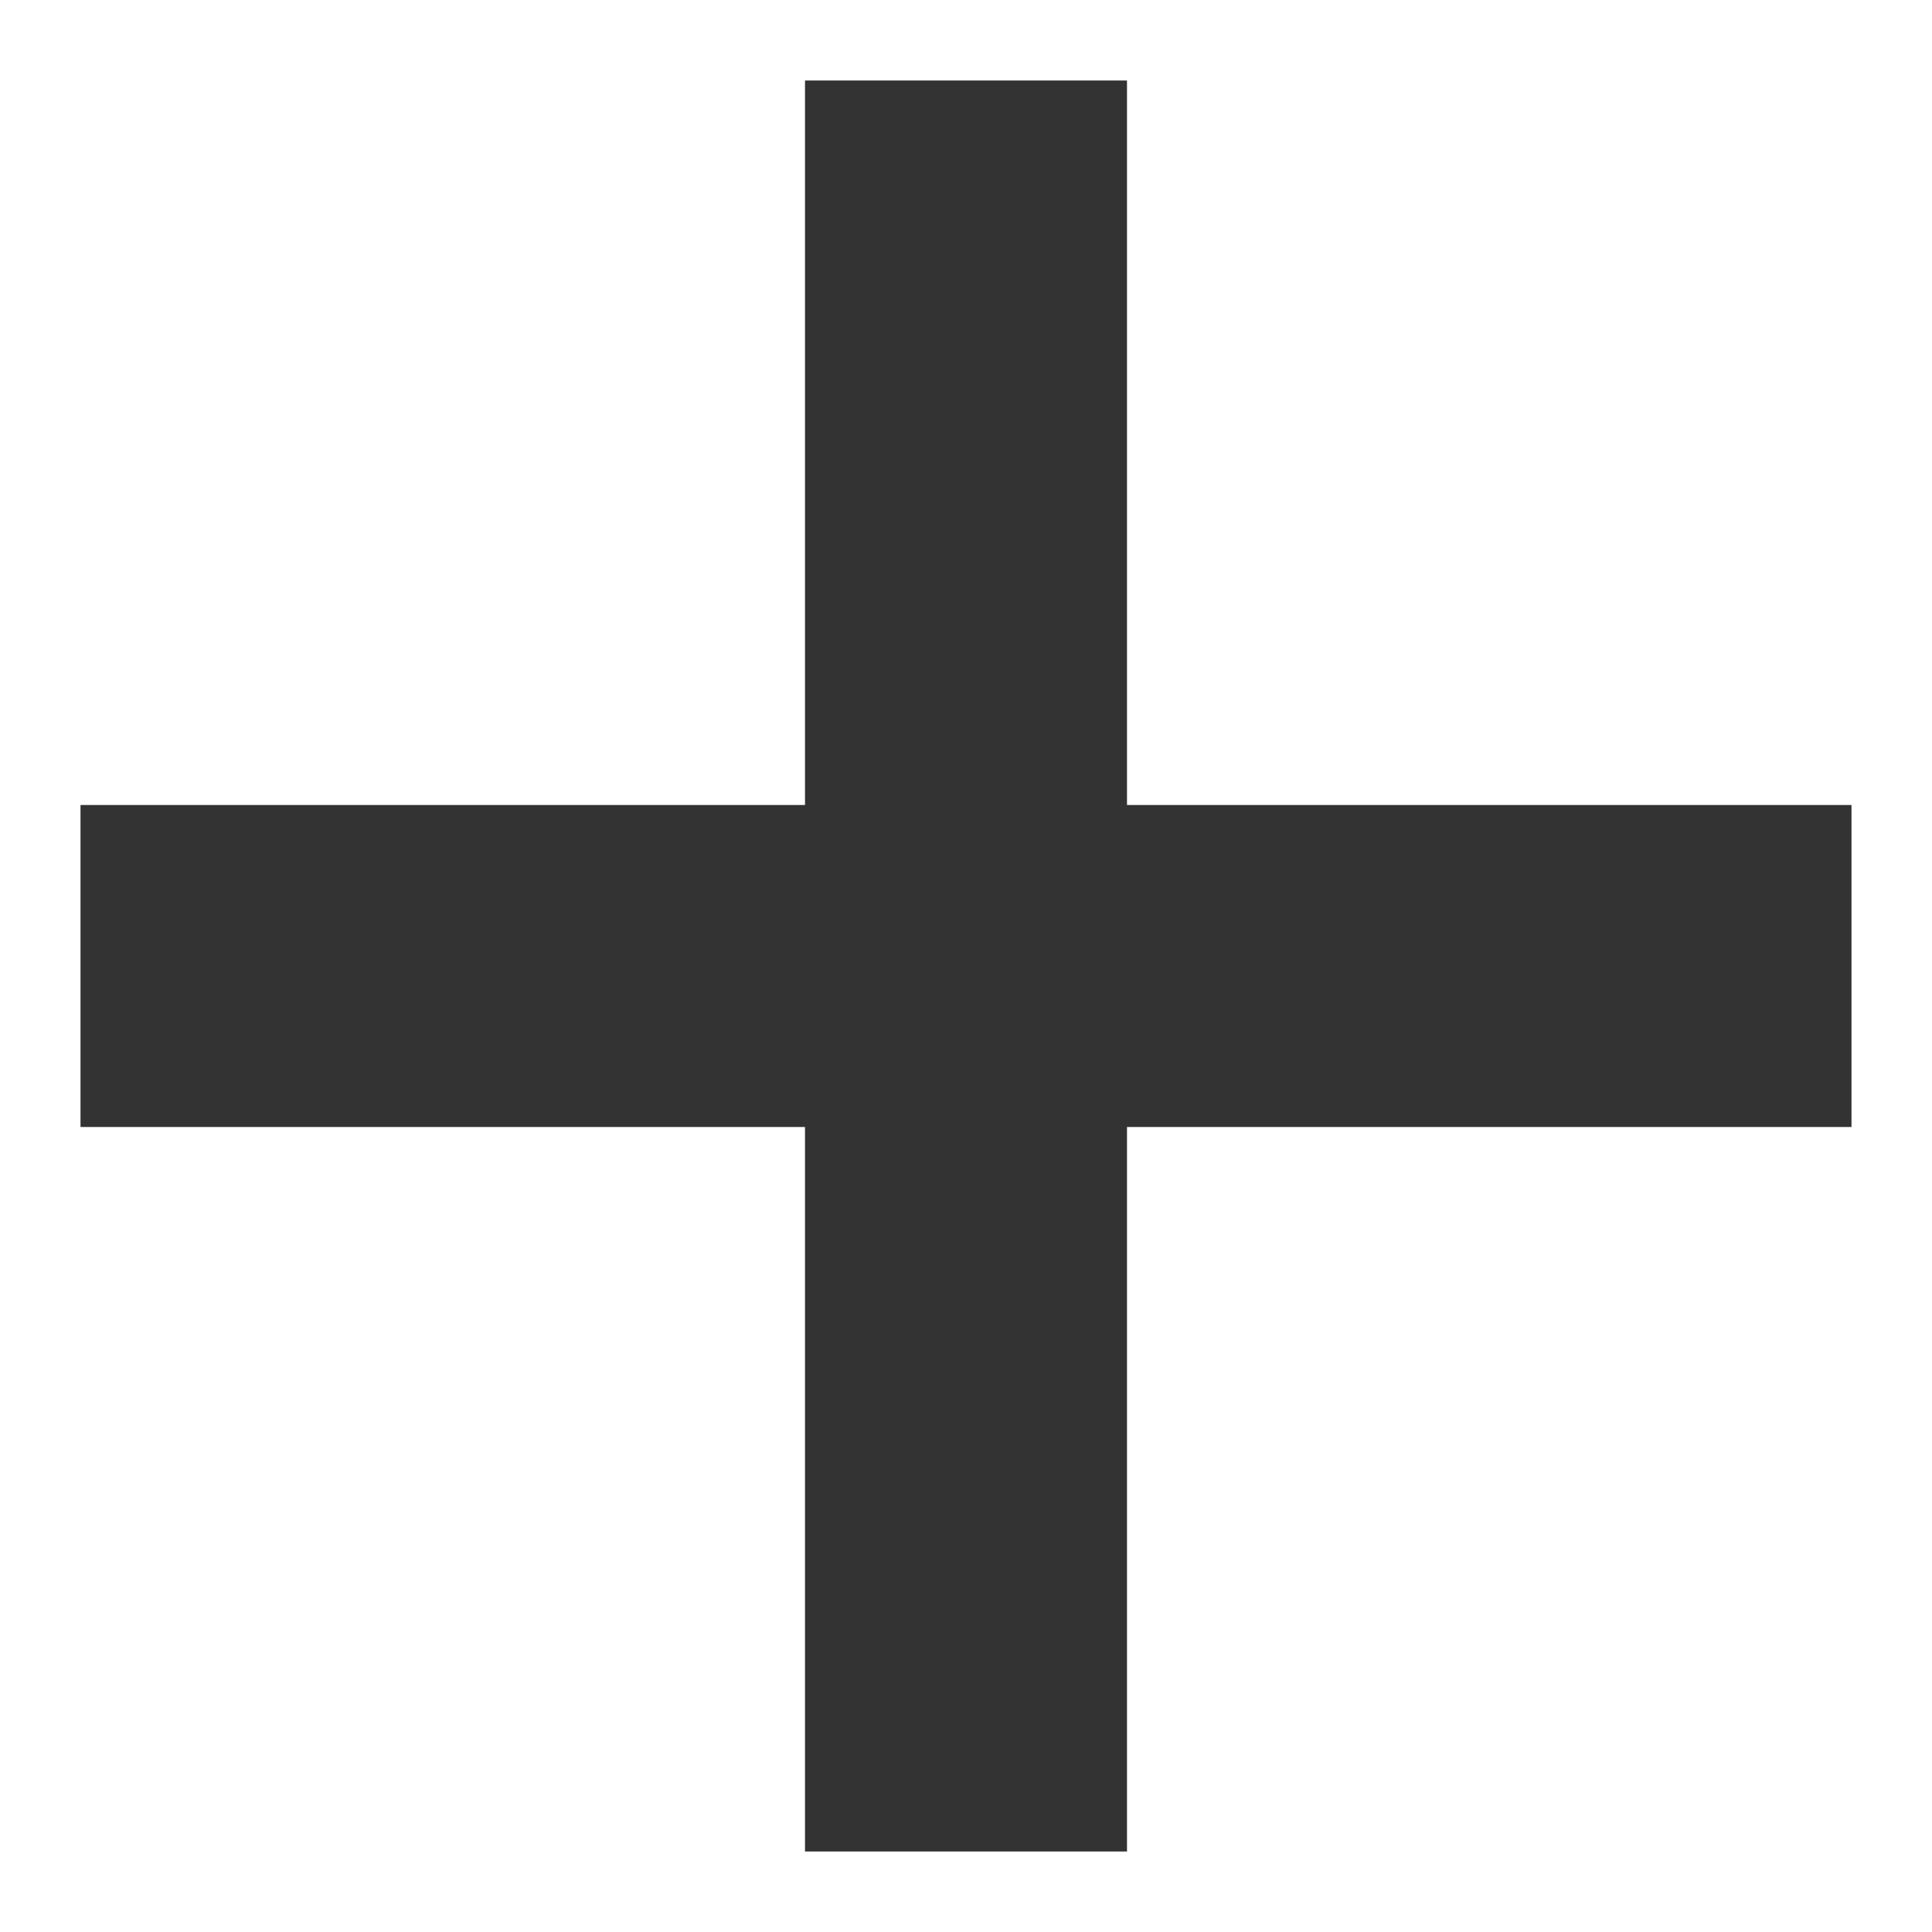
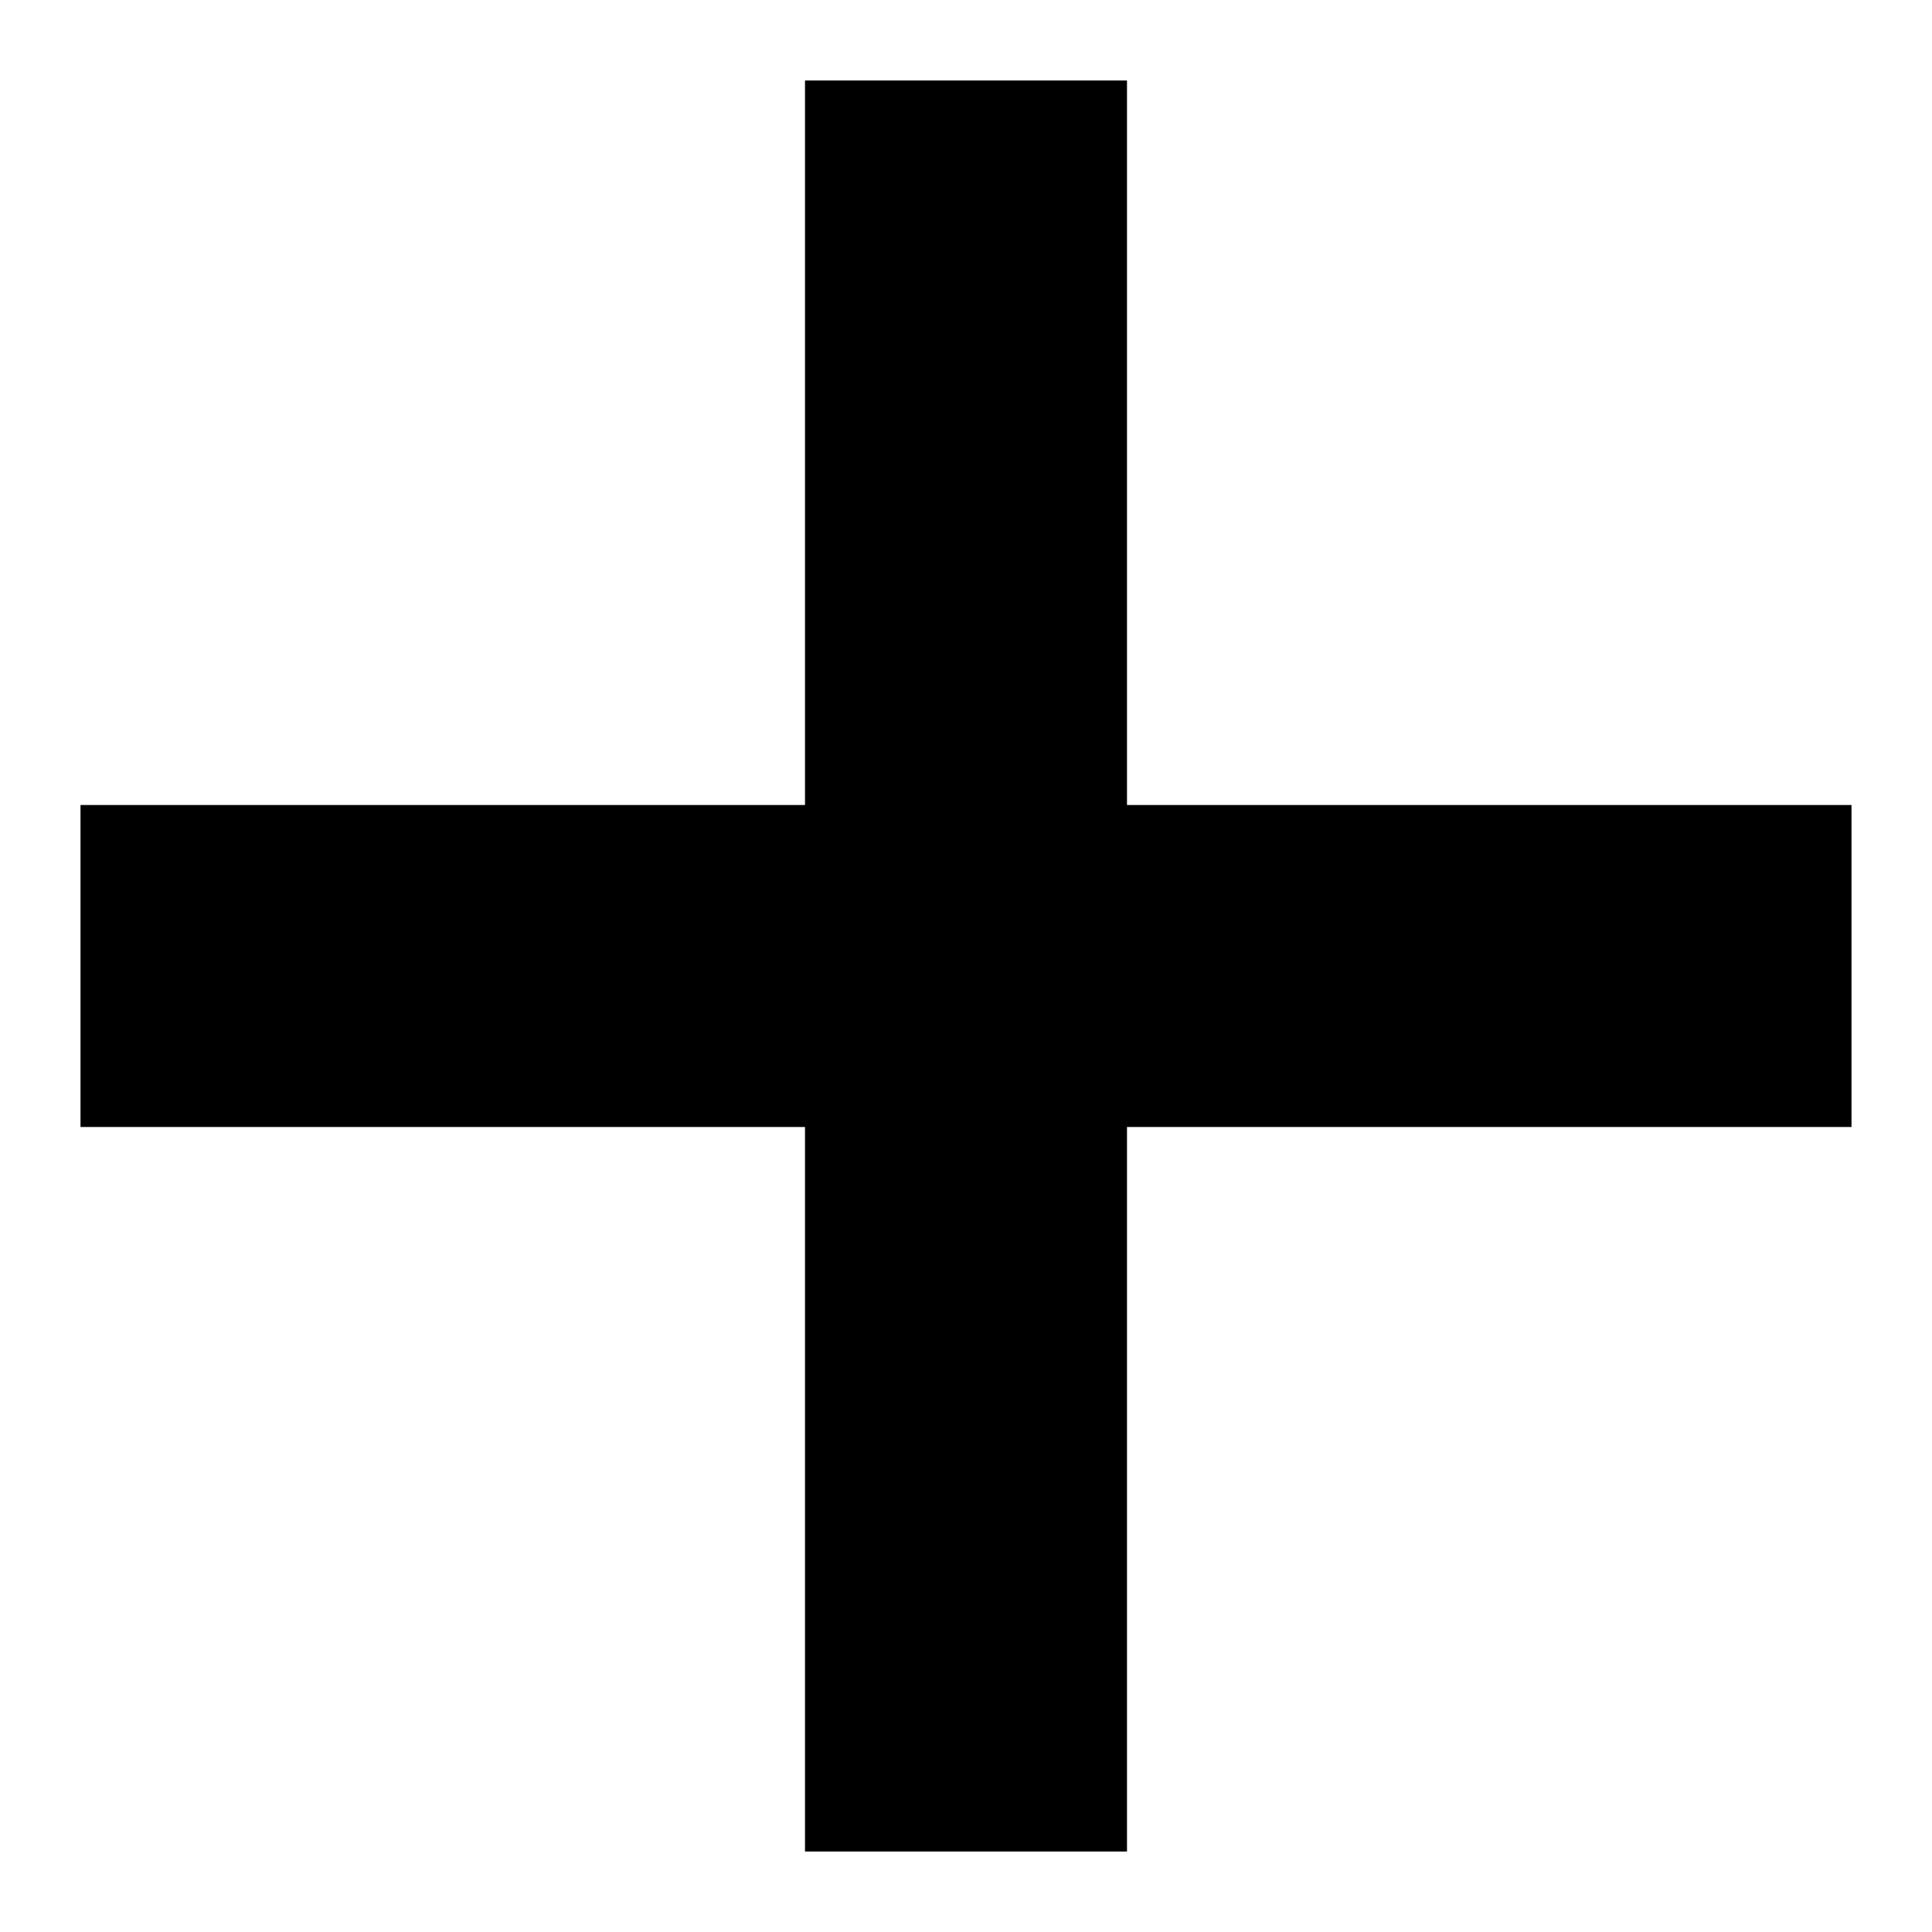
<svg xmlns="http://www.w3.org/2000/svg" width="48" height="48" id="svg2" version="1.1">
  <defs id="defs3" />
  <g id="layer1" transform="translate(0,-1004.362)">
-     <path style="fill:#000000;stroke:none;opacity:0.8" d="M 20 2 L 20 20 L 2 20 L 2 28 L 20 28 L 20 46 L 28 46 L 28 28 L 46 28 L 46 20 L 28 20 L 28 2 L 20 2 z " transform="translate(0,1004.362)" id="rect3764" />
+     <path style="fill:#000000;stroke:none;opacity:1" d="M 20 2 L 20 20 L 2 20 L 2 28 L 20 28 L 20 46 L 28 46 L 28 28 L 46 28 L 46 20 L 28 20 L 28 2 L 20 2 z " transform="translate(0,1004.362)" id="rect3764" />
  </g>
</svg>
